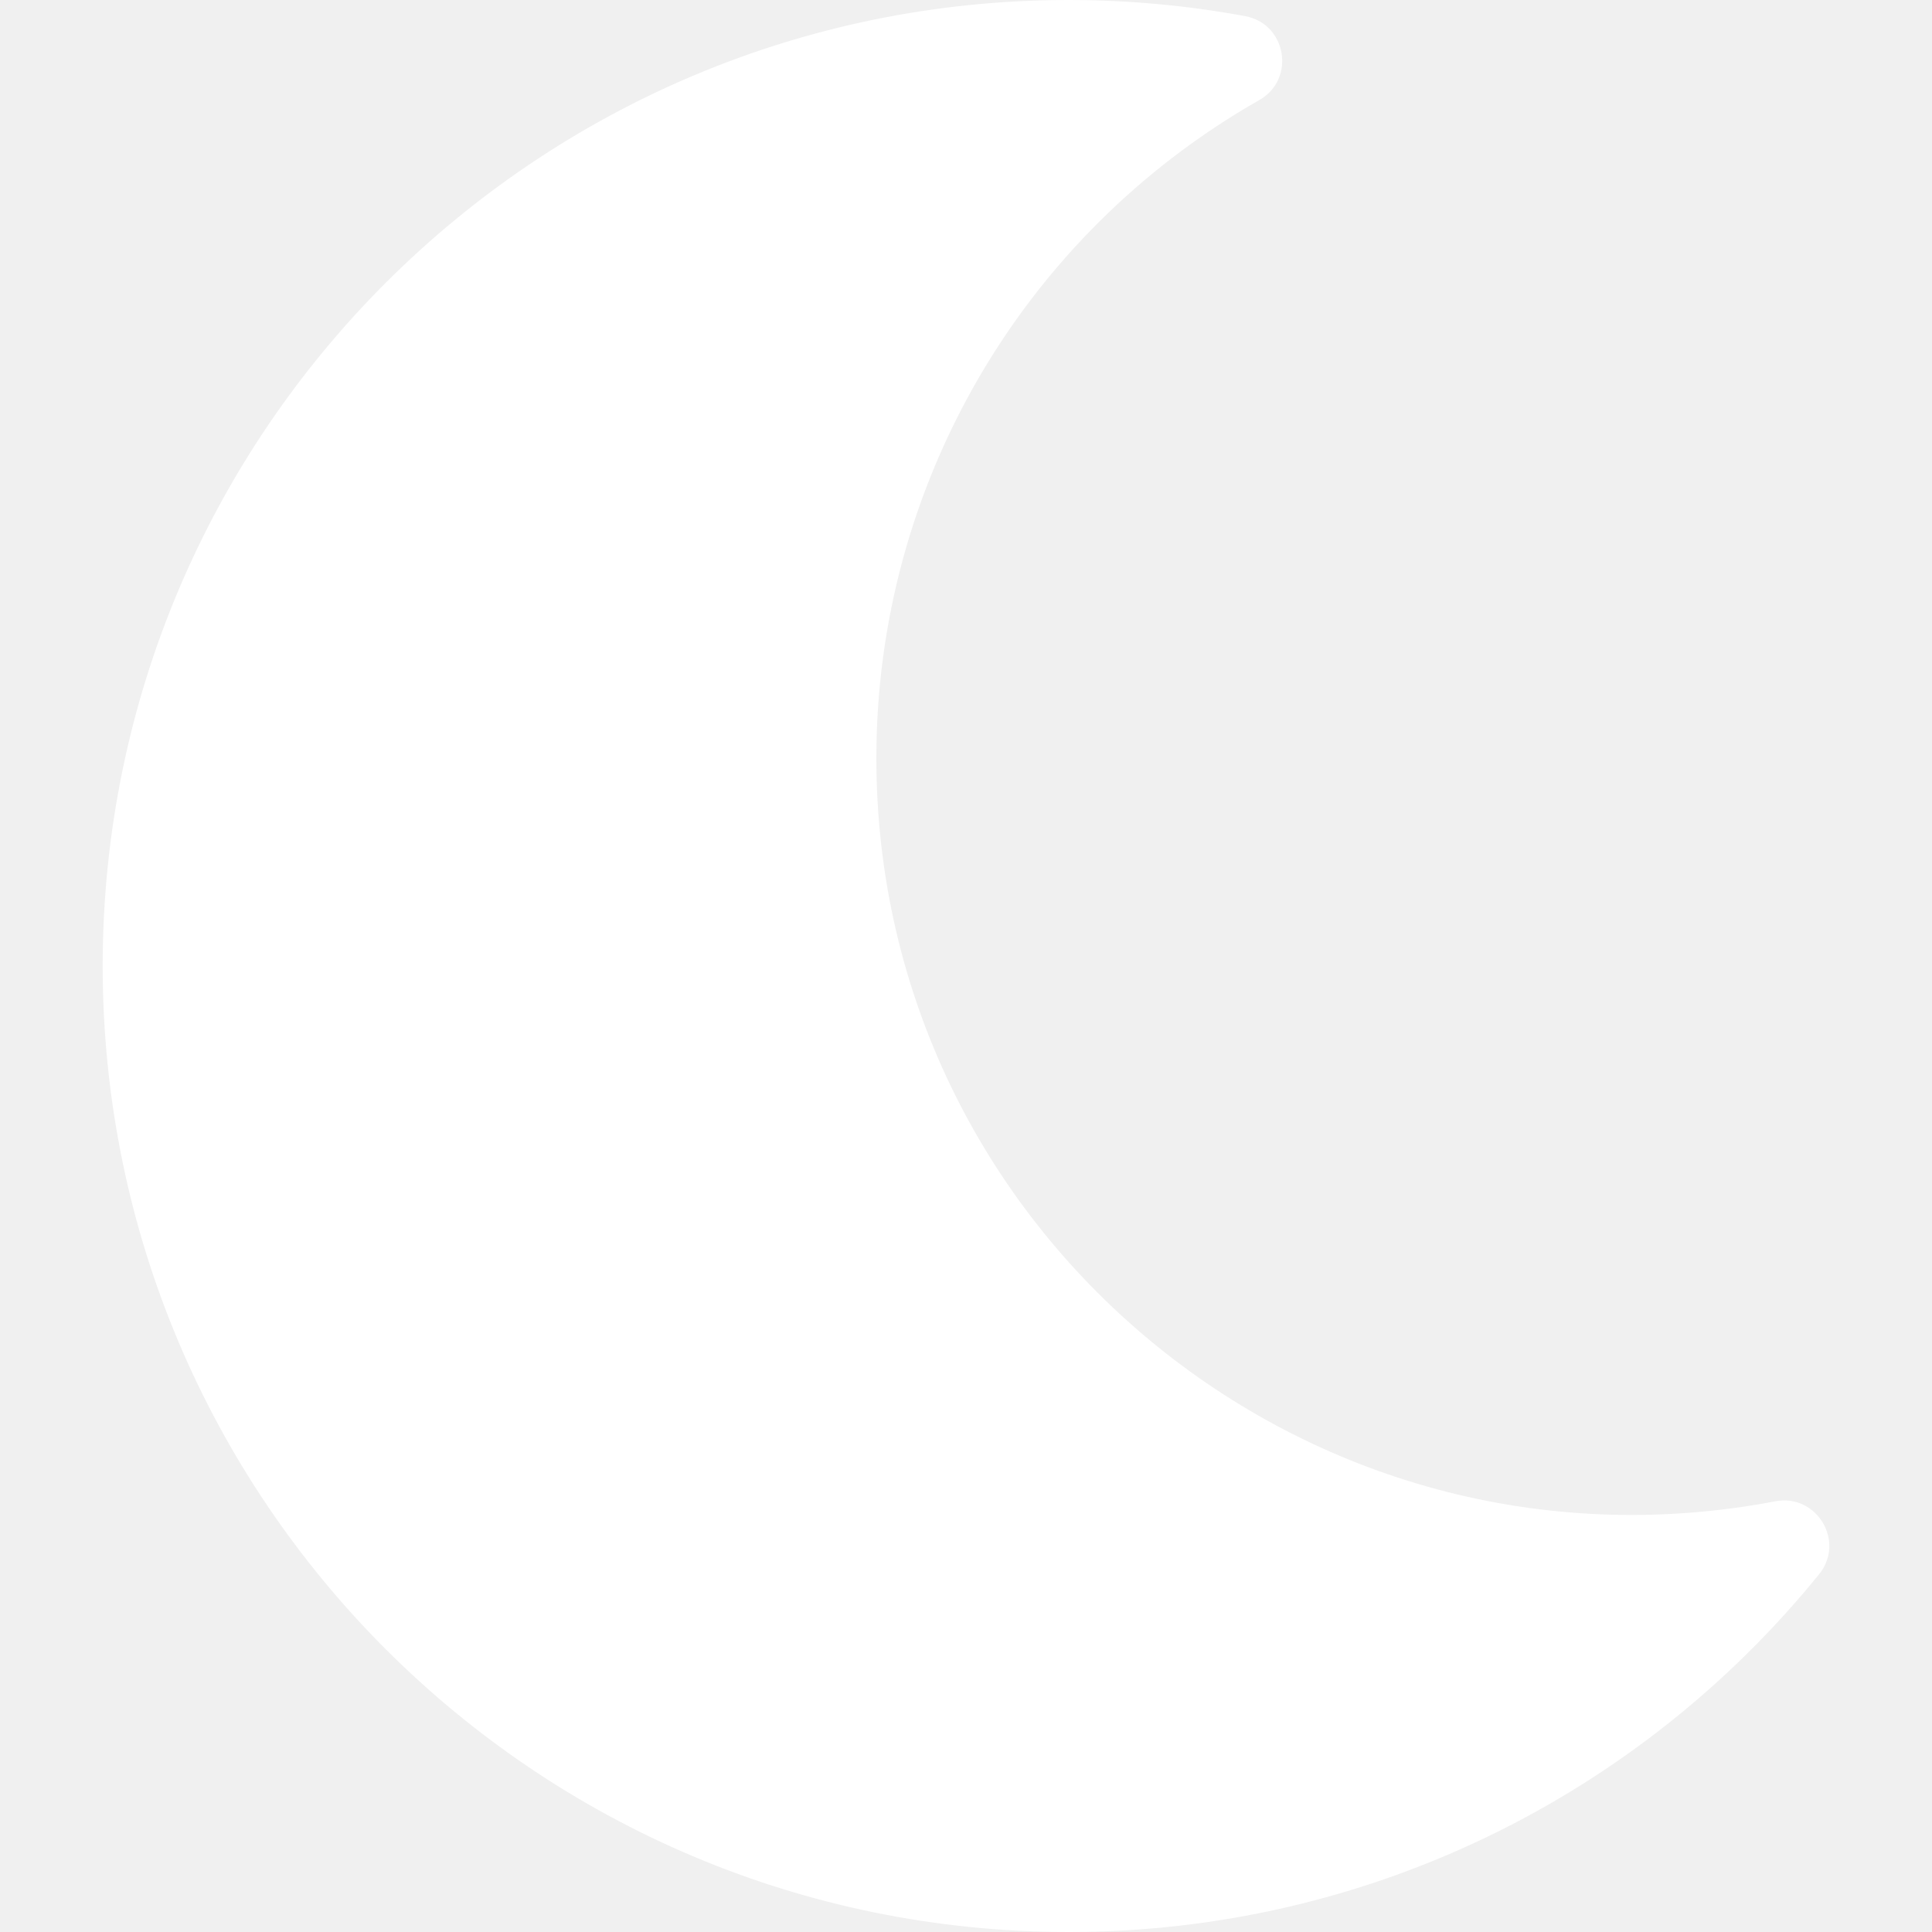
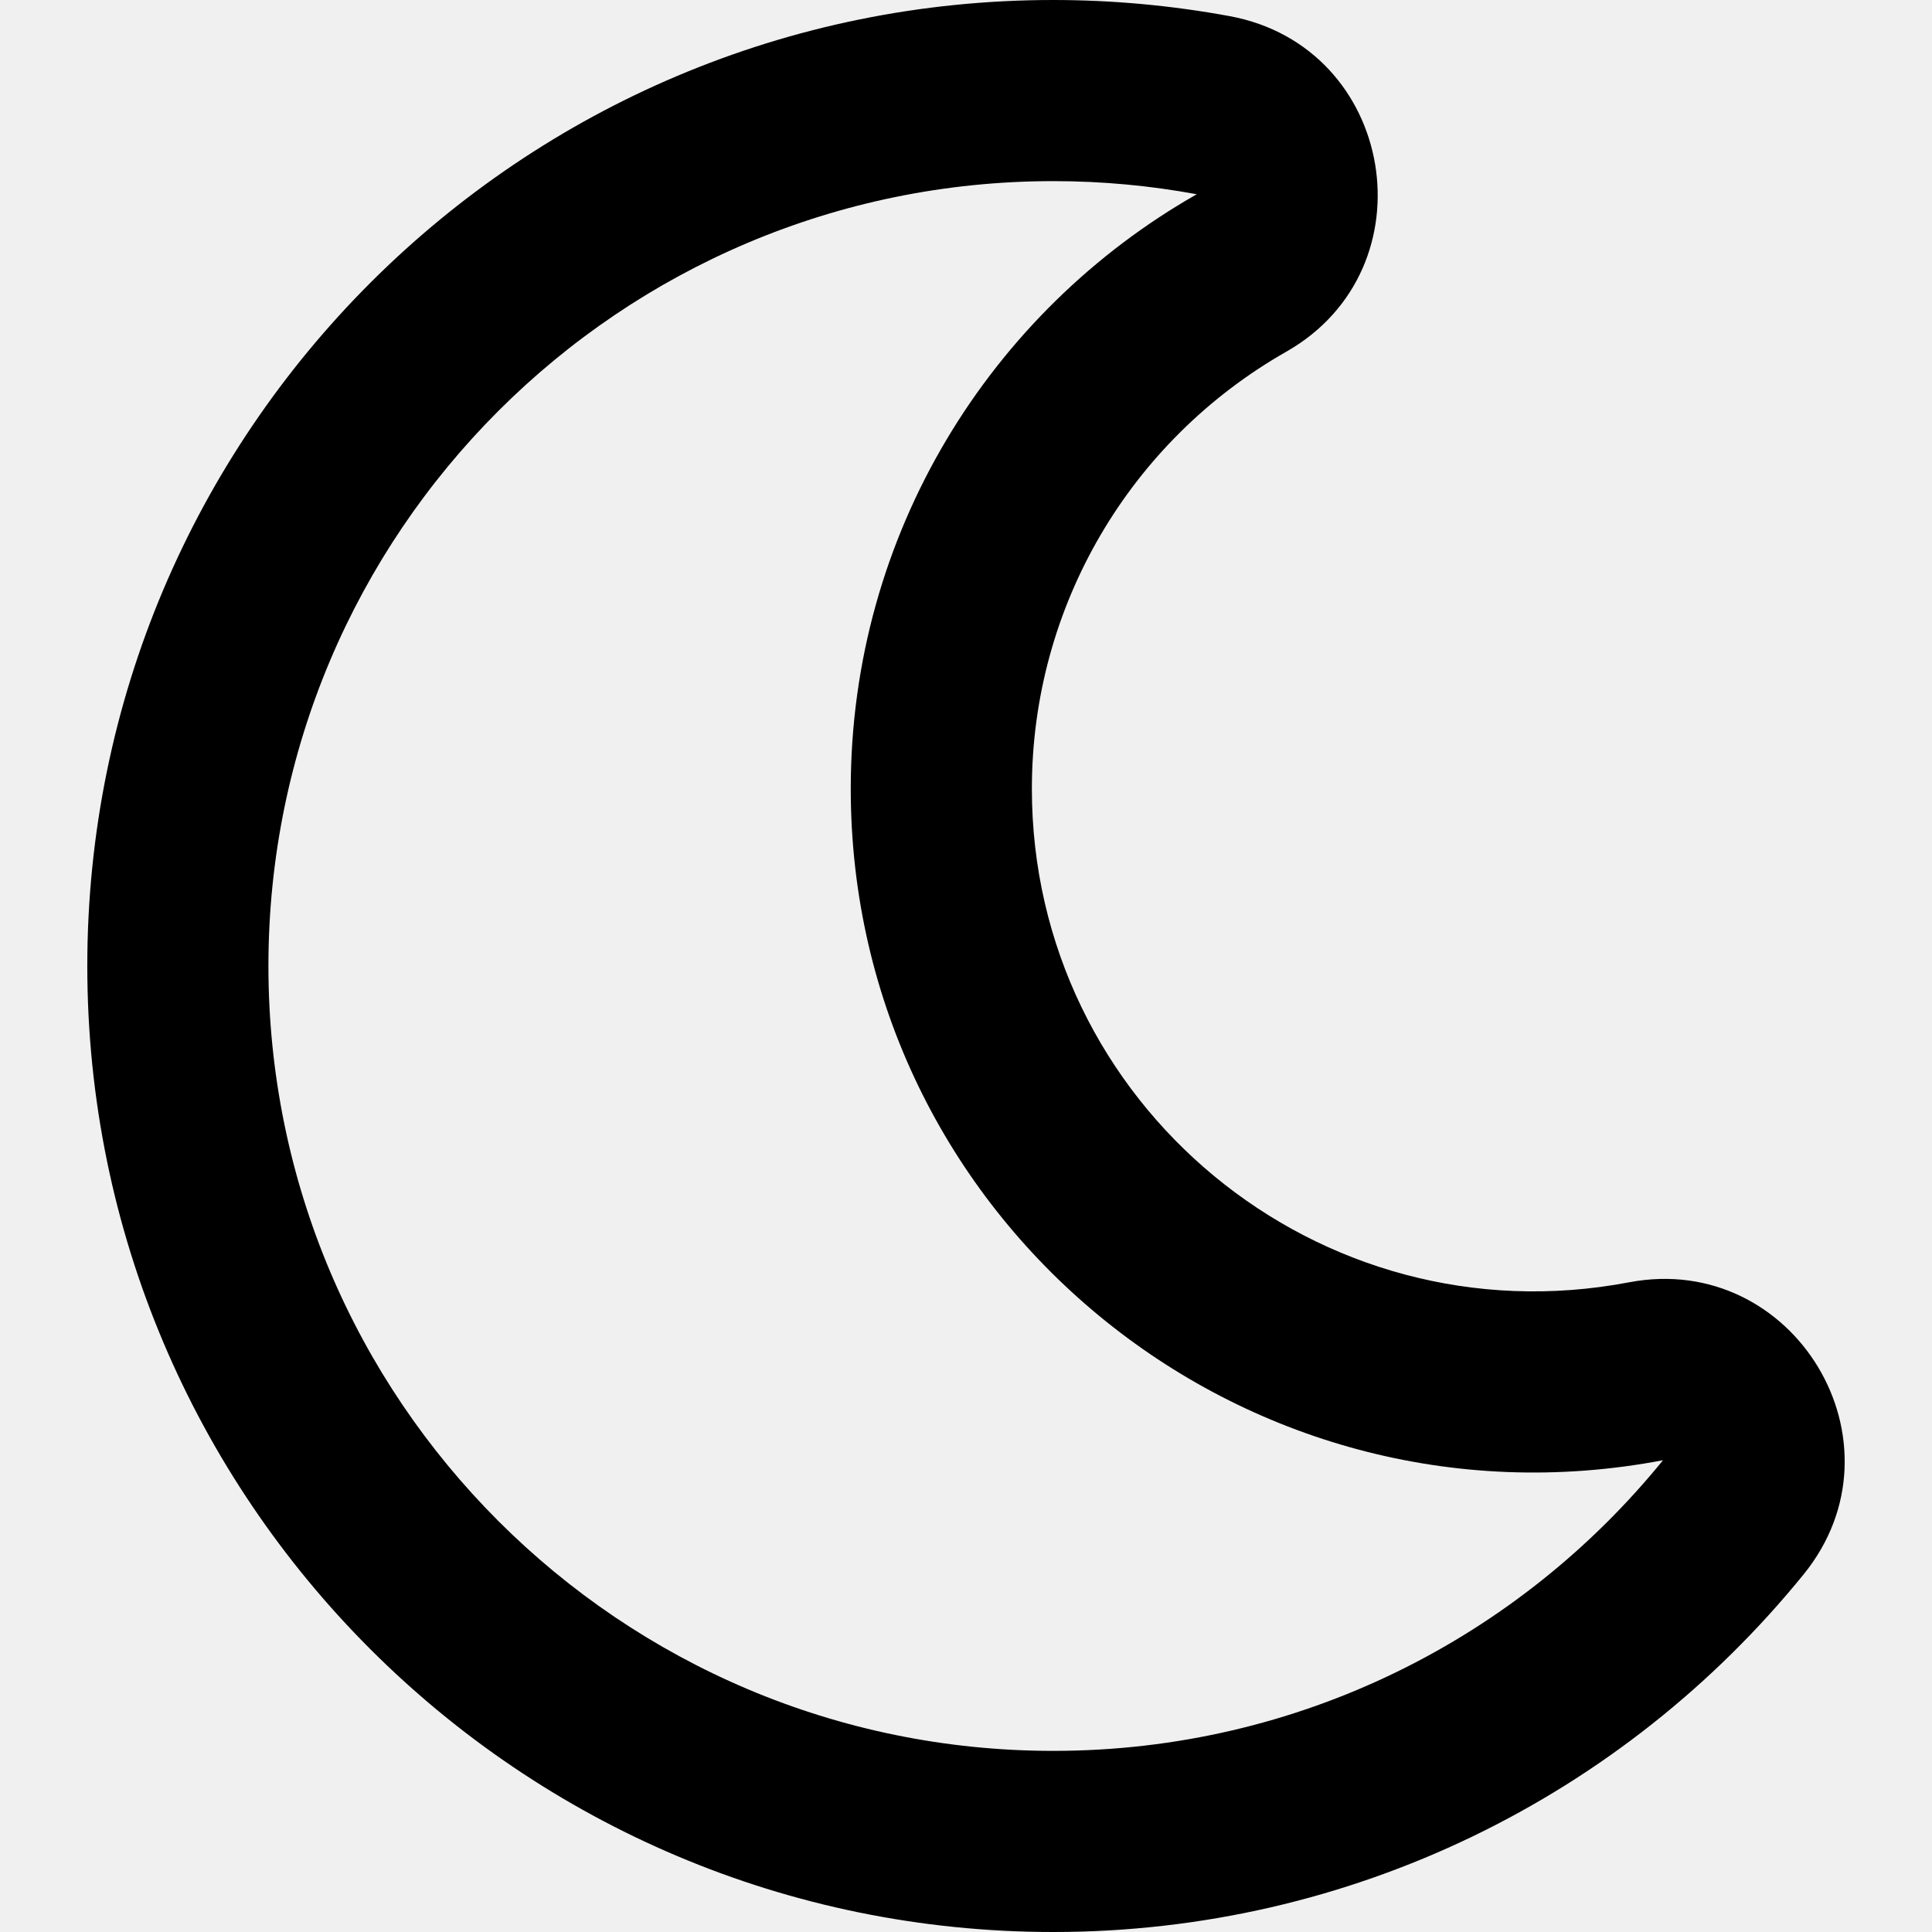
- <svg xmlns="http://www.w3.org/2000/svg" aria-hidden="true" focusable="false" data-prefix="fas" data-icon="moon" class="svg-inline--fa fa-moon fa-w-16" role="img" viewBox="0 0 512 512">
-   <path fill="#ffffff" d="M283.211 512c78.962 0 151.079-35.925 198.857-94.792 7.068-8.708-.639-21.43-11.562-19.35-124.203 23.654-238.262-71.576-238.262-196.954 0-72.222 38.662-138.635 101.498-174.394 9.686-5.512 7.25-20.197-3.756-22.23A258.156 258.156 0 0 0 283.211 0c-141.309 0-256 114.511-256 256 0 141.309 114.511 256 256 256z" />
+ <svg xmlns="http://www.w3.org/2000/svg" aria-hidden="true" focusable="false" data-prefix="far" data-icon="moon" class="svg-inline--fa fa-moon fa-w-16" role="img" viewBox="0 0 512 512">
+   <path fill="currentColor" d="M279.135 512c78.756 0 150.982-35.804 198.844-94.775 28.27-34.831-2.558-85.722-46.249-77.401-82.348 15.683-158.272-47.268-158.272-130.792 0-48.424 26.06-92.292 67.434-115.836 38.745-22.05 28.999-80.788-15.022-88.919A257.936 257.936 0 0 0 279.135 0c-141.36 0-256 114.575-256 256 0 141.36 114.576 256 256 256zm0-464c12.985 0 25.689 1.201 38.016 3.478-54.76 31.163-91.693 90.042-91.693 157.554 0 113.848 103.641 199.2 215.252 177.944C402.574 433.964 344.366 464 279.135 464c-114.875 0-208-93.125-208-208s93.125-208 208-208z" />
</svg>
